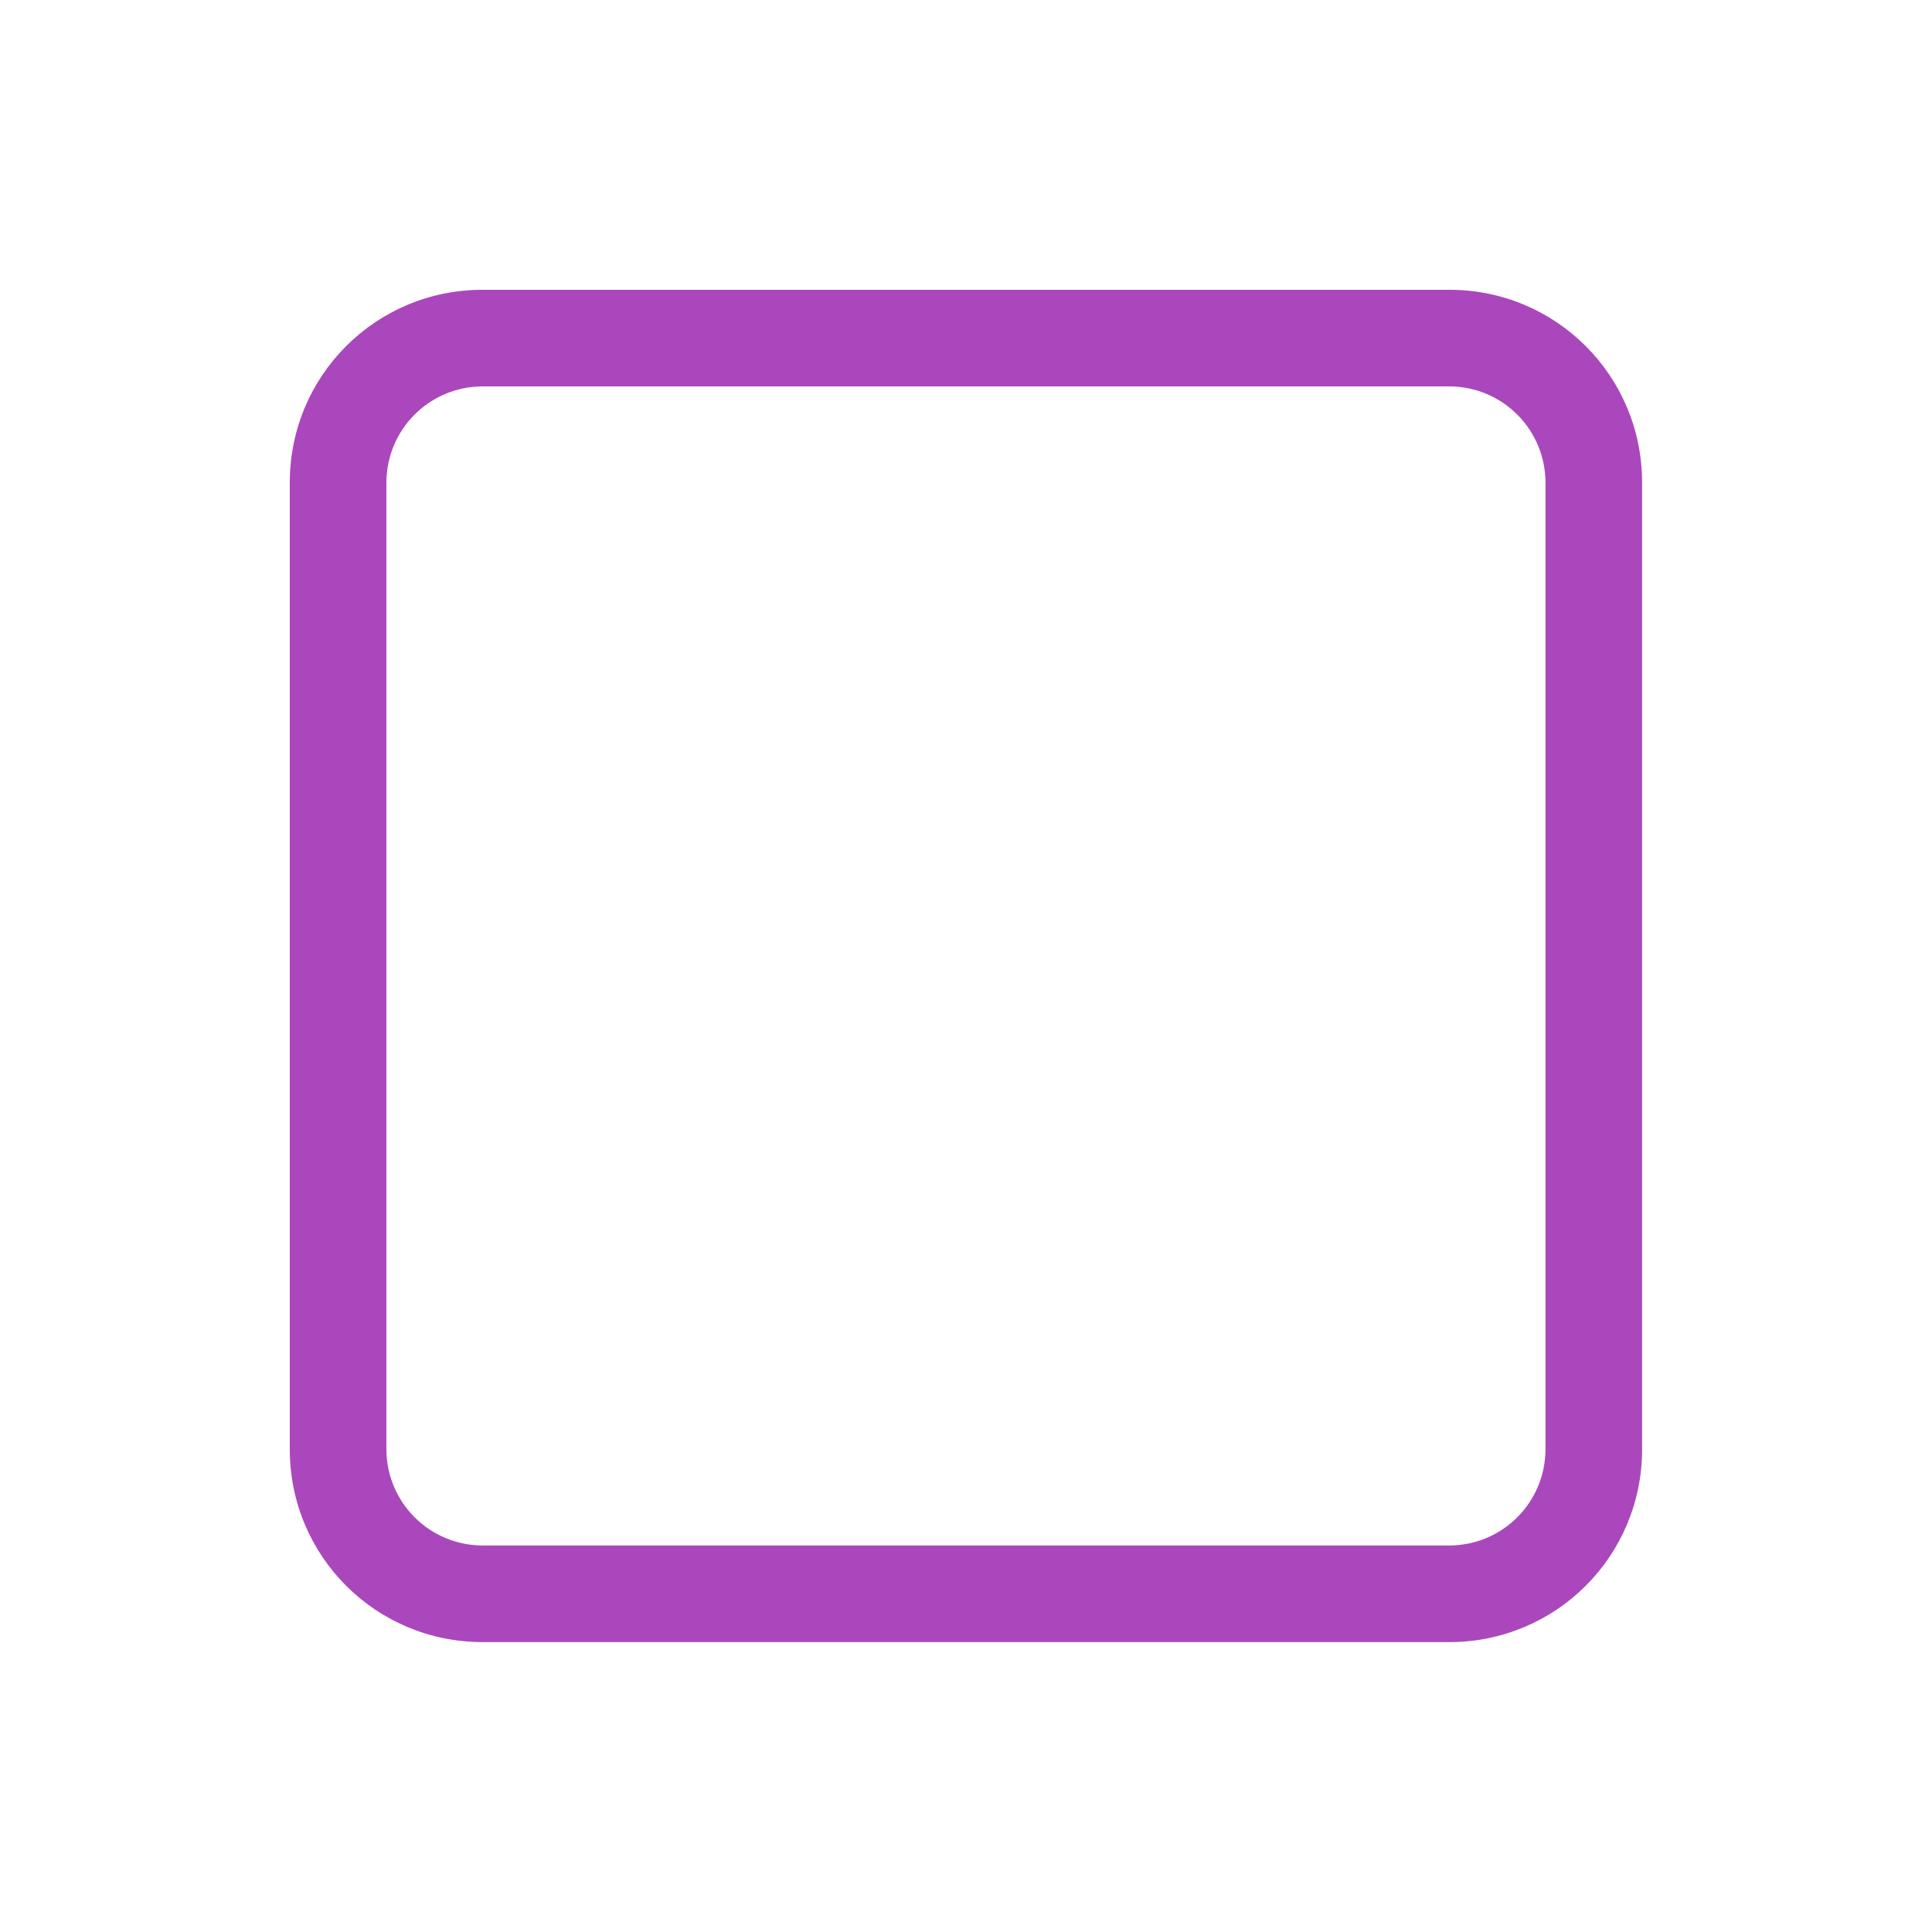
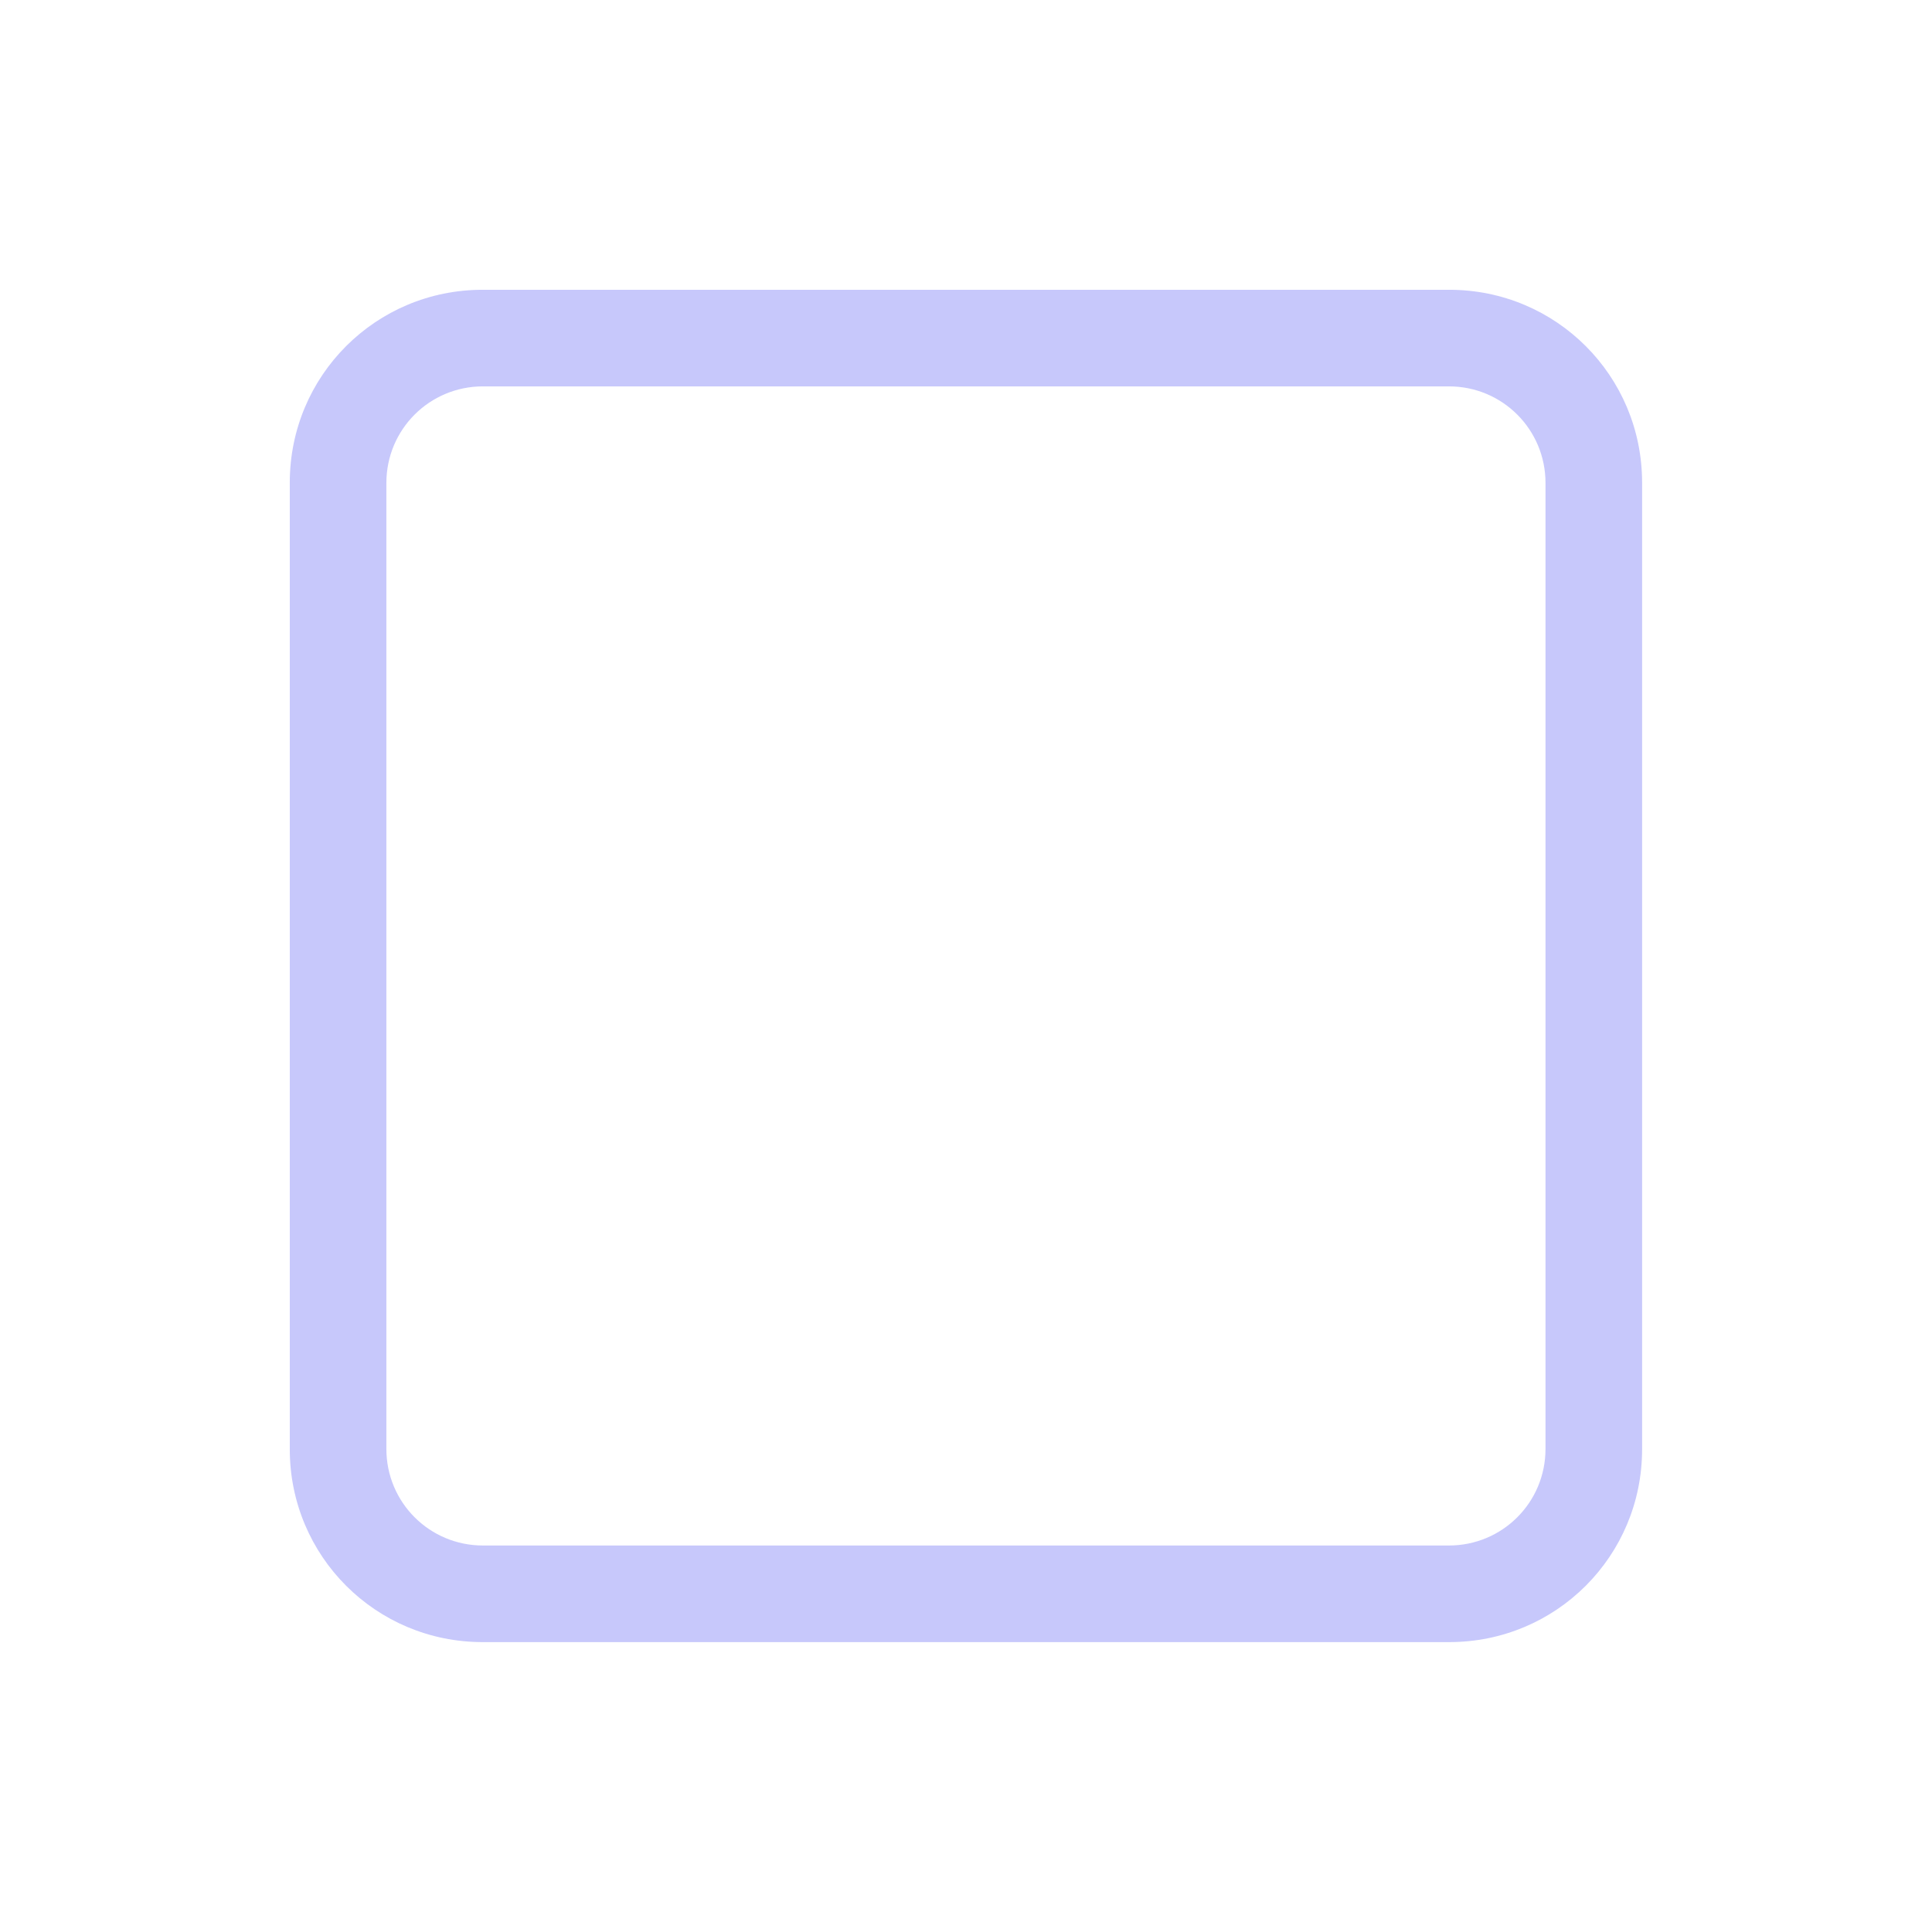
<svg xmlns="http://www.w3.org/2000/svg" width="20" height="20" viewBox="0 0 5.292 5.292" version="1.1" id="svg8">
  <defs id="defs2" />
  <g id="layer1" transform="translate(0,-291.7083)">
    <g id="g847" transform="matrix(0.05207439,0,0,0.05207453,-0.9012516,282.412)">
      <g id="g851">
        <g id="g1059" transform="matrix(1.998622,0,0,1.998619,17.32448,-313.5231)">
          <path style="opacity:1;fill:none;fill-opacity:0.494;stroke:#ffffff00;stroke-width:0.07;stroke-linecap:round;stroke-linejoin:round;stroke-miterlimit:4;stroke-dasharray:none;stroke-dashoffset:0;stroke-opacity:1;paint-order:stroke fill markers" d="M 25.4,271.6 -8.0000008e-7,246.2 H 50.8 Z" id="path883" />
          <path id="path880" d="m 25.4,271.6 25.4,25.4 H 0 Z" style="opacity:1;fill:none;fill-opacity:0.494;stroke:#ffffff00;stroke-width:0.07;stroke-linecap:round;stroke-linejoin:round;stroke-miterlimit:4;stroke-dasharray:none;stroke-dashoffset:0;stroke-opacity:1;paint-order:stroke fill markers" />
          <rect ry="5.053" y="253.849" x="7.649" height="35.529" width="35.529" id="rect870" style="opacity:1;fill:none;fill-opacity:0.494;stroke:#ffffff00;stroke-width:0.062;stroke-linecap:round;stroke-linejoin:round;stroke-miterlimit:4;stroke-dasharray:none;stroke-dashoffset:0;stroke-opacity:1;paint-order:stroke fill markers" />
          <circle r="25.397" cy="271.6" cx="25.4" id="path872" style="opacity:1;fill:none;fill-opacity:0.494;stroke:#ffffff00;stroke-width:0.076;stroke-linecap:round;stroke-linejoin:round;stroke-miterlimit:4;stroke-dasharray:none;stroke-dashoffset:0;stroke-opacity:1;paint-order:stroke fill markers" />
          <circle transform="rotate(-45)" cx="-174.09" cy="210.011" r="12.656" id="path876" style="opacity:1;fill:none;fill-opacity:0.494;stroke:#ffffff00;stroke-width:0.074;stroke-linecap:round;stroke-linejoin:round;stroke-miterlimit:4;stroke-dasharray:none;stroke-dashoffset:0;stroke-opacity:1;paint-order:stroke fill markers" />
          <path id="path904" d="m 25.4,271.6 -25.4,25.4 v -50.8 z" style="opacity:1;fill:none;fill-opacity:0.494;stroke:#ffffff00;stroke-width:0.07;stroke-linecap:round;stroke-linejoin:round;stroke-miterlimit:4;stroke-dasharray:none;stroke-dashoffset:0;stroke-opacity:1;paint-order:stroke fill markers" />
          <path style="opacity:1;fill:none;fill-opacity:0.494;stroke:#ffffff00;stroke-width:0.07;stroke-linecap:round;stroke-linejoin:round;stroke-miterlimit:4;stroke-dasharray:none;stroke-dashoffset:0;stroke-opacity:1;paint-order:stroke fill markers" d="m 25.4,271.6 25.4,-25.4 v 50.8 z" id="path906" />
          <rect ry="5.051" y="256.393" x="2.566" height="30.44" width="45.694" id="rect837" style="opacity:1;fill:none;fill-opacity:0.494;stroke:#ffffff00;stroke-width:0.066;stroke-linecap:round;stroke-linejoin:round;stroke-miterlimit:4;stroke-dasharray:none;stroke-dashoffset:0;stroke-opacity:1;paint-order:stroke fill markers" />
          <rect style="opacity:1;fill:none;fill-opacity:0.494;stroke:#ffffff00;stroke-width:0.066;stroke-linecap:round;stroke-linejoin:round;stroke-miterlimit:4;stroke-dasharray:none;stroke-dashoffset:0;stroke-opacity:1;paint-order:stroke fill markers" id="rect831" width="45.694" height="30.441" x="248.766" y="-40.633" ry="5.051" transform="rotate(90)" />
        </g>
      </g>
    </g>
    <path style="opacity:1;fill:#ffc107;fill-opacity:1;stroke:none;stroke-width:0.386;stroke-miterlimit:4;stroke-dasharray:none;stroke-opacity:1" d="m 50.206,401.677 c 110.217,0.713 55.109,0.356 0,0 z" id="rect997" />
-     <rect style="opacity:1;fill:#ffffff00;fill-opacity:0;stroke:#ab47bc;stroke-width:0;stroke-linecap:square;stroke-linejoin:miter;stroke-miterlimit:4;stroke-dasharray:none;stroke-dashoffset:0;stroke-opacity:1;paint-order:stroke fill markers" id="rect5674" width="0.794" height="0.794" x="-1.323" y="294.619" ry="0.397" />
-     <path style="opacity:1;fill:#ab47bc;fill-opacity:1;stroke:#ab47bc;stroke-width:0;stroke-linecap:square;stroke-linejoin:miter;stroke-miterlimit:4;stroke-dasharray:none;stroke-dashoffset:0;stroke-opacity:1;paint-order:stroke fill markers" d="M 4.996,3 C 3.89,3 3,3.89 3,4.996 V 15.004 C 3,16.11 3.89,17 4.996,17 H 15.004 C 16.11,17 17,16.11 17,15.004 V 4.996 C 17,3.89 16.11,3 15.004,3 Z M 5,4 h 10 c 0.554,0 1,0.446 1,1 v 10 c 0,0.554 -0.446,1 -1,1 H 5 C 4.446,16 4,15.554 4,15 V 5 C 4,4.446 4.446,4 5,4 Z" transform="matrix(0.2645833,0,0,0.2645833,0,291.7083)" id="rect1954" />
+     <rect style="opacity:1;fill:#ffffff00;fill-opacity:0;stroke:#c7c8fb;stroke-width:0;stroke-linecap:square;stroke-linejoin:miter;stroke-miterlimit:4;stroke-dasharray:none;stroke-dashoffset:0;stroke-opacity:1;paint-order:stroke fill markers" id="rect5674" width="0.794" height="0.794" x="-1.323" y="294.619" ry="0.397" />
+     <path style="opacity:1;fill:#c7c8fb;fill-opacity:1;stroke:#c7c8fb;stroke-width:0;stroke-linecap:square;stroke-linejoin:miter;stroke-miterlimit:4;stroke-dasharray:none;stroke-dashoffset:0;stroke-opacity:1;paint-order:stroke fill markers" d="M 4.996,3 C 3.89,3 3,3.89 3,4.996 V 15.004 C 3,16.11 3.89,17 4.996,17 H 15.004 C 16.11,17 17,16.11 17,15.004 V 4.996 C 17,3.89 16.11,3 15.004,3 Z M 5,4 h 10 c 0.554,0 1,0.446 1,1 v 10 c 0,0.554 -0.446,1 -1,1 H 5 C 4.446,16 4,15.554 4,15 V 5 C 4,4.446 4.446,4 5,4 Z" transform="matrix(0.2645833,0,0,0.2645833,0,291.7083)" id="rect1954" />
  </g>
</svg>
